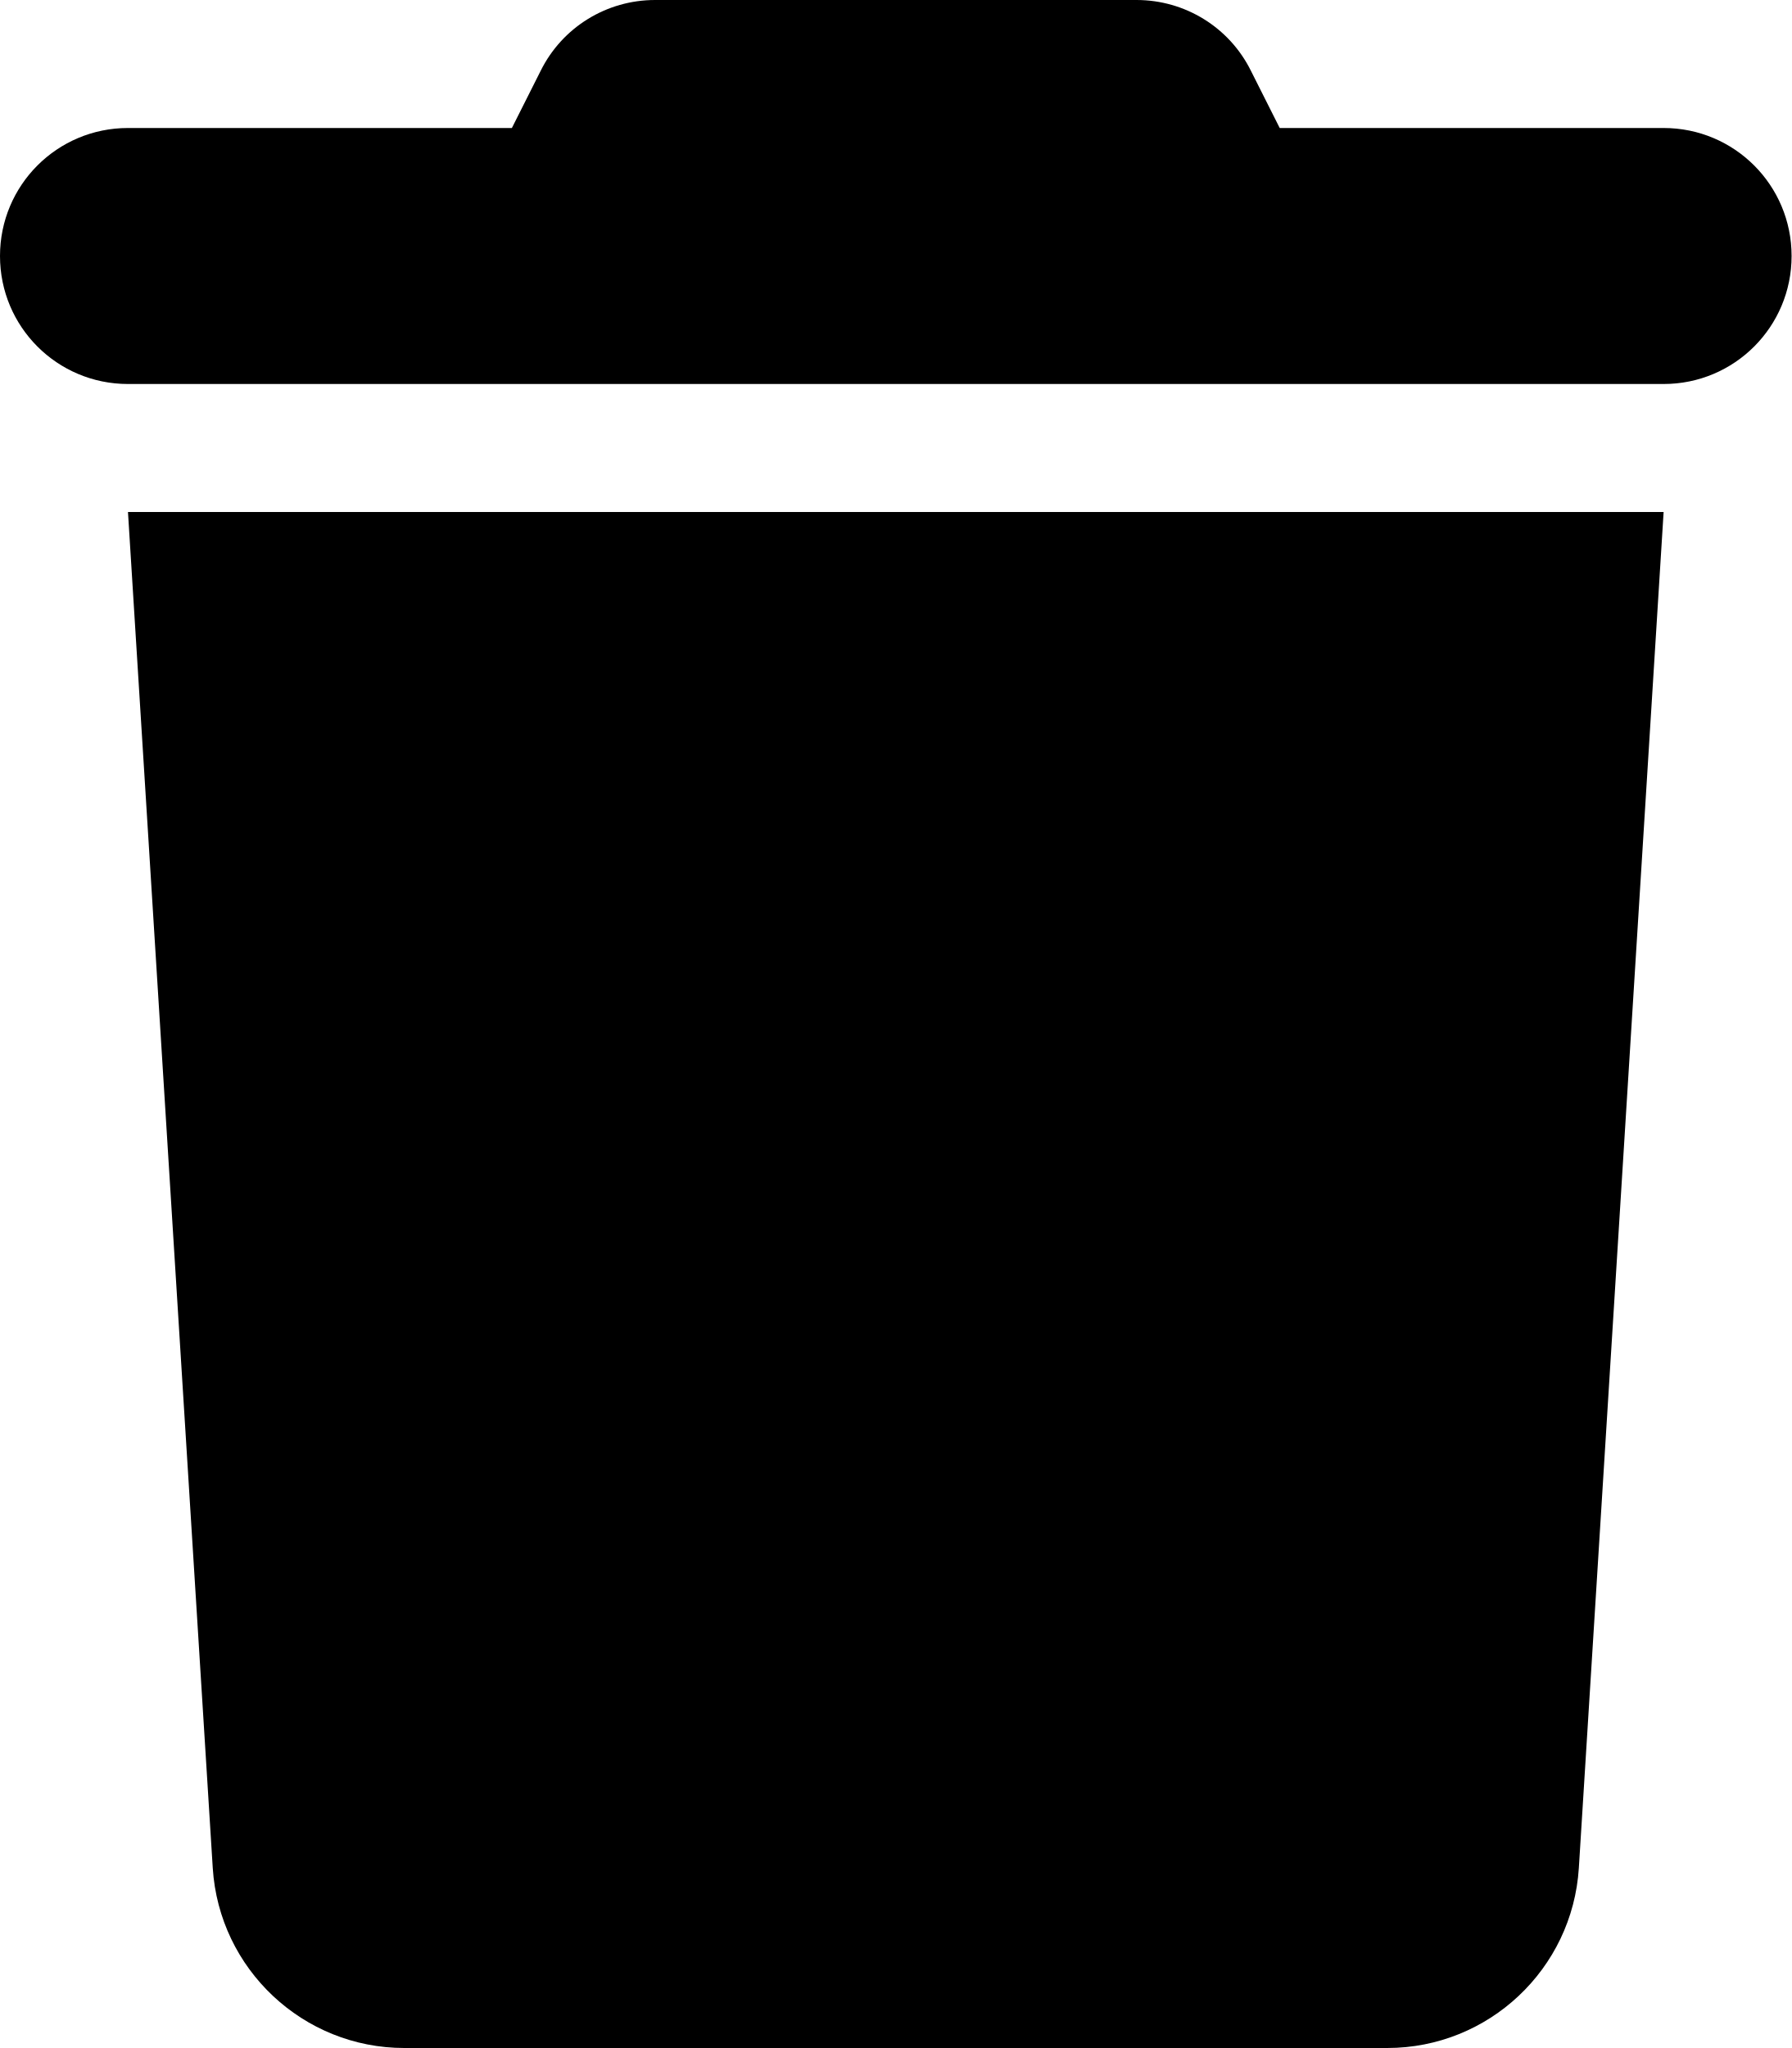
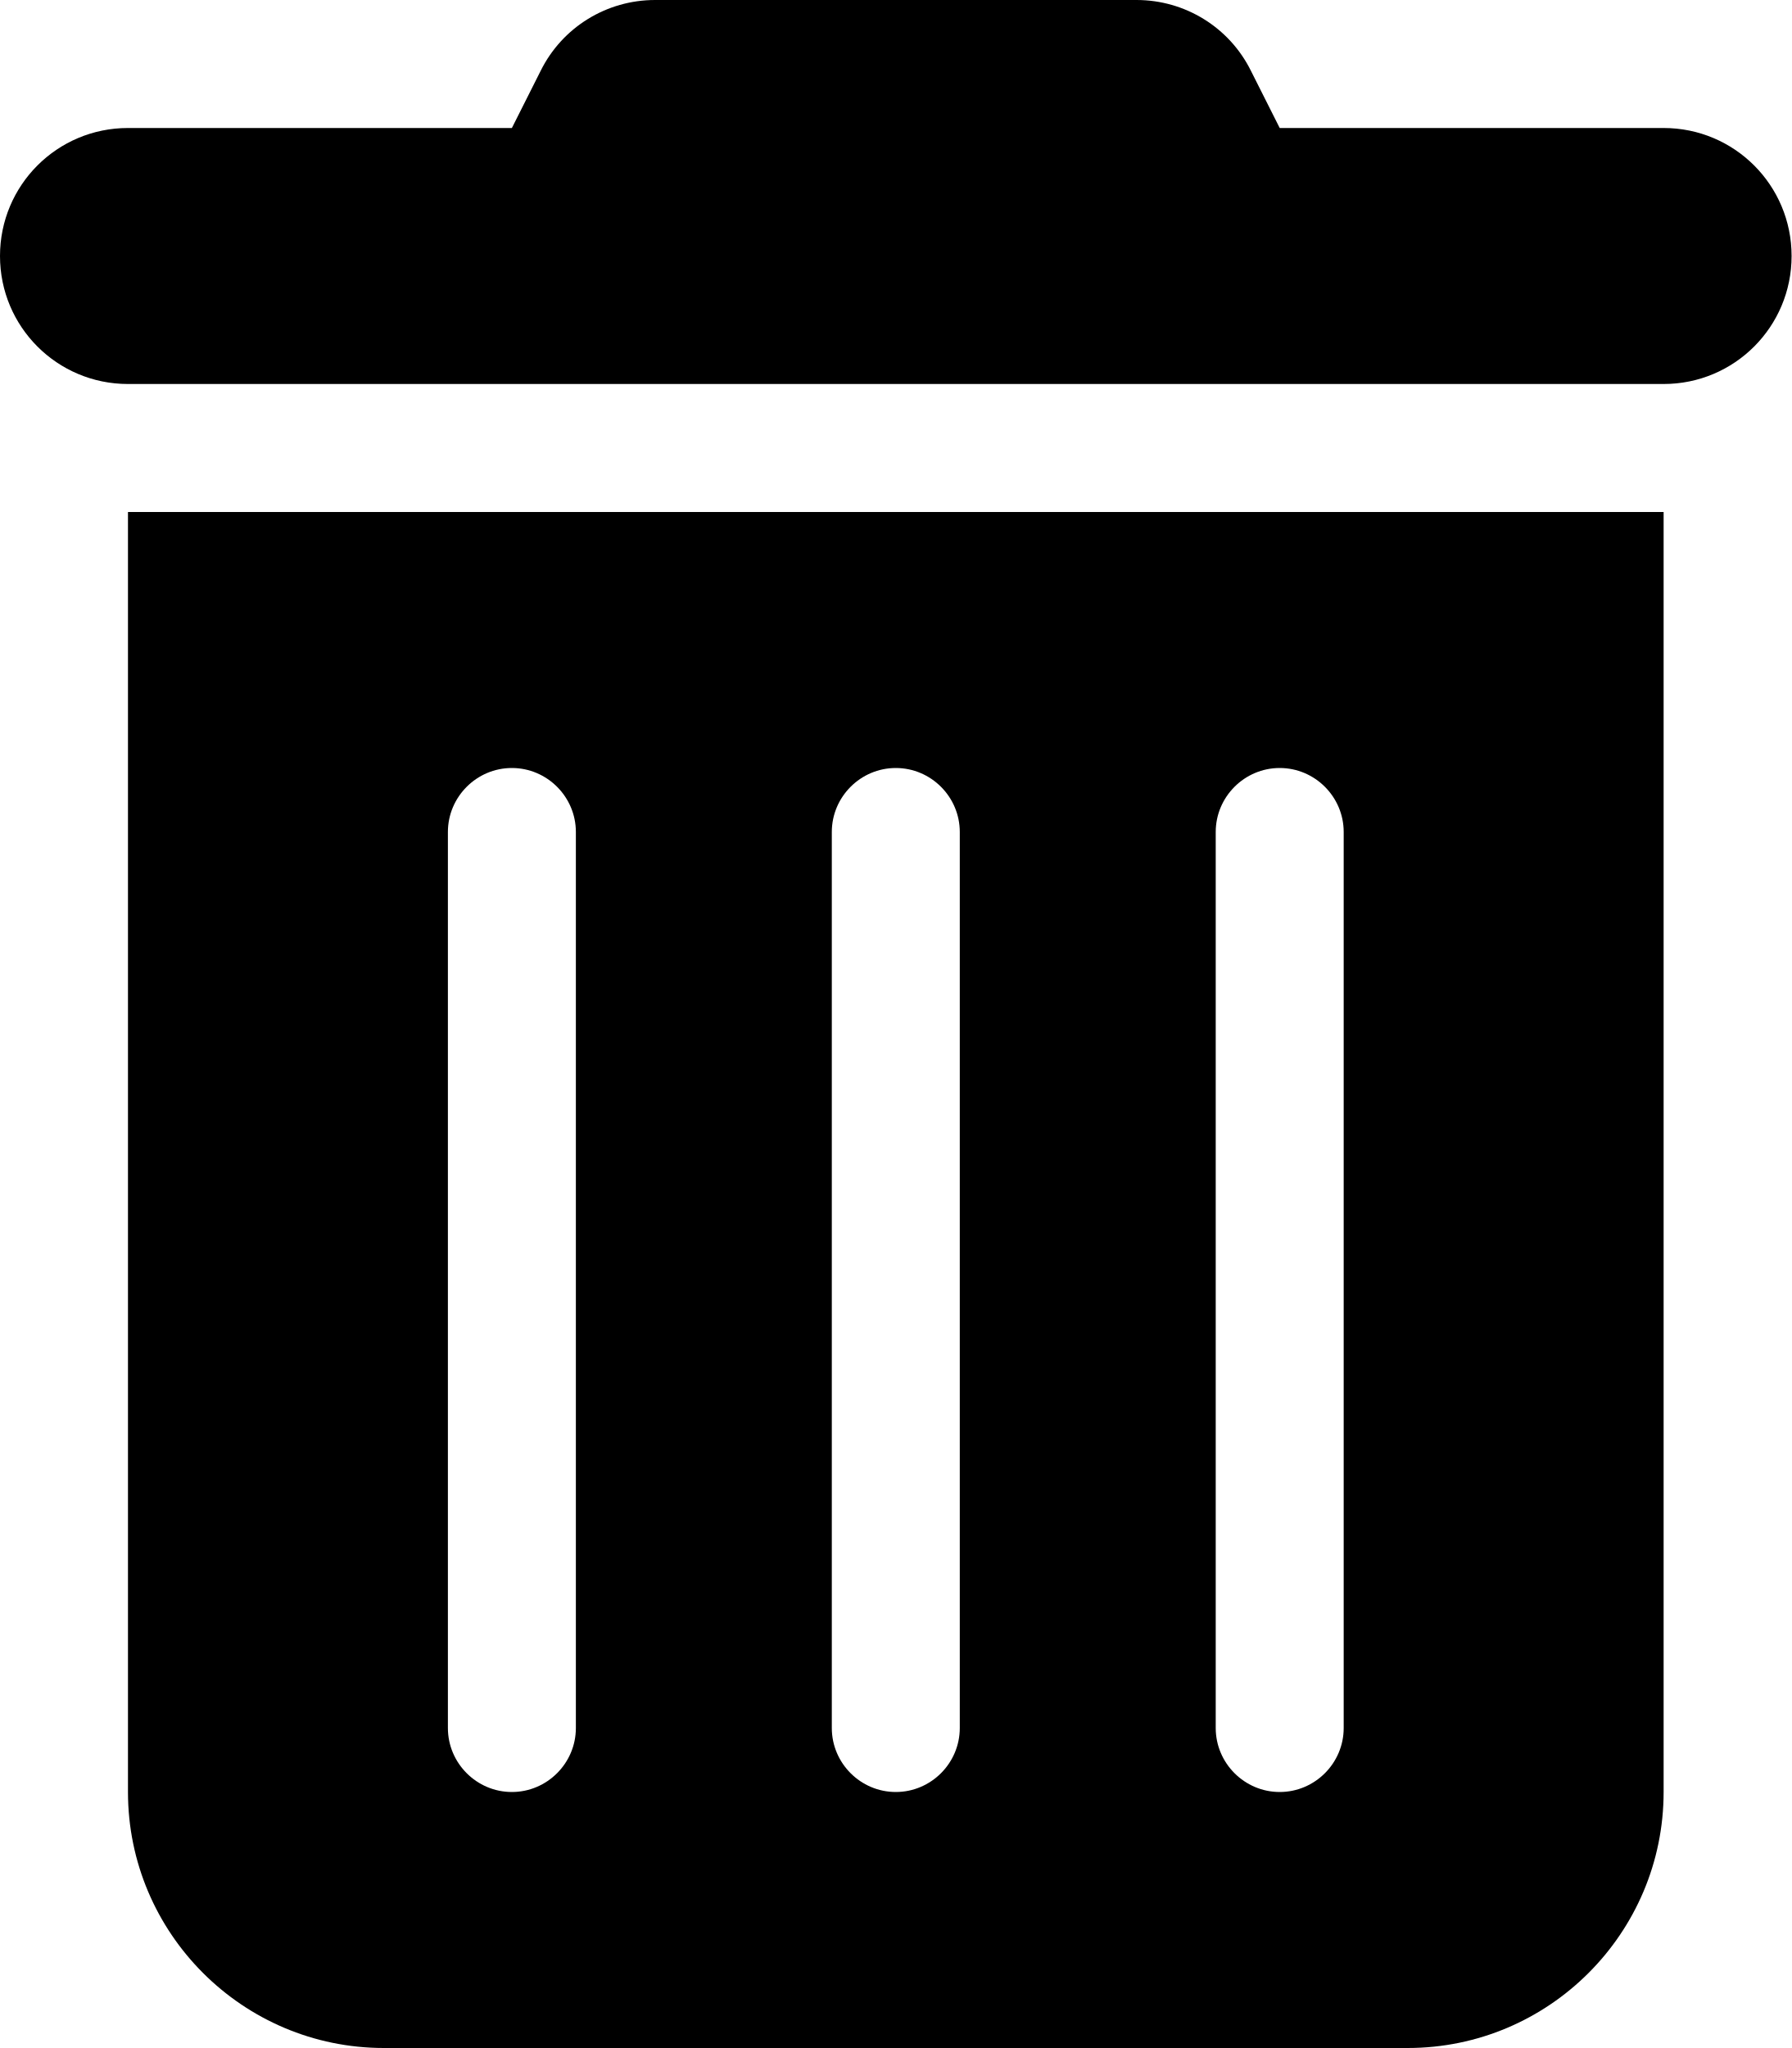
- <svg xmlns="http://www.w3.org/2000/svg" height="1em" viewBox="0 0 448 512">
-   <path d="M135.2 17.7L128 32H32C14.3 32 0 46.3 0 64S14.3 96 32 96H416c17.7 0 32-14.3 32-32s-14.3-32-32-32H320l-7.2-14.3C307.4 6.8 296.3 0 284.2 0H163.8c-12.1 0-23.2 6.8-28.6 17.7zM416 128H32L53.2 467c1.6 25.3 22.6 45 47.9 45H346.9c25.3 0 46.3-19.7 47.9-45L416 128z" />
+ <svg xmlns="http://www.w3.org/2000/svg" height="16" width="14" viewBox="0 0 448 512">
+   <path d="M135.2 17.7C140.6 6.8 151.7 0 163.8 0H284.2c12.1 0 23.2 6.8 28.6 17.7L320 32h96c17.7 0 32 14.3 32 32s-14.3 32-32 32H32C14.3 96 0 81.7 0 64S14.3 32 32 32h96l7.2-14.3zM32 128H416V448c0 35.3-28.7 64-64 64H96c-35.3 0-64-28.7-64-64V128zm96 64c-8.8 0-16 7.2-16 16V432c0 8.8 7.2 16 16 16s16-7.2 16-16V208c0-8.8-7.2-16-16-16zm96 0c-8.8 0-16 7.2-16 16V432c0 8.8 7.2 16 16 16s16-7.2 16-16V208c0-8.8-7.2-16-16-16zm96 0c-8.8 0-16 7.2-16 16V432c0 8.8 7.2 16 16 16s16-7.2 16-16V208c0-8.8-7.2-16-16-16z" />
</svg>
